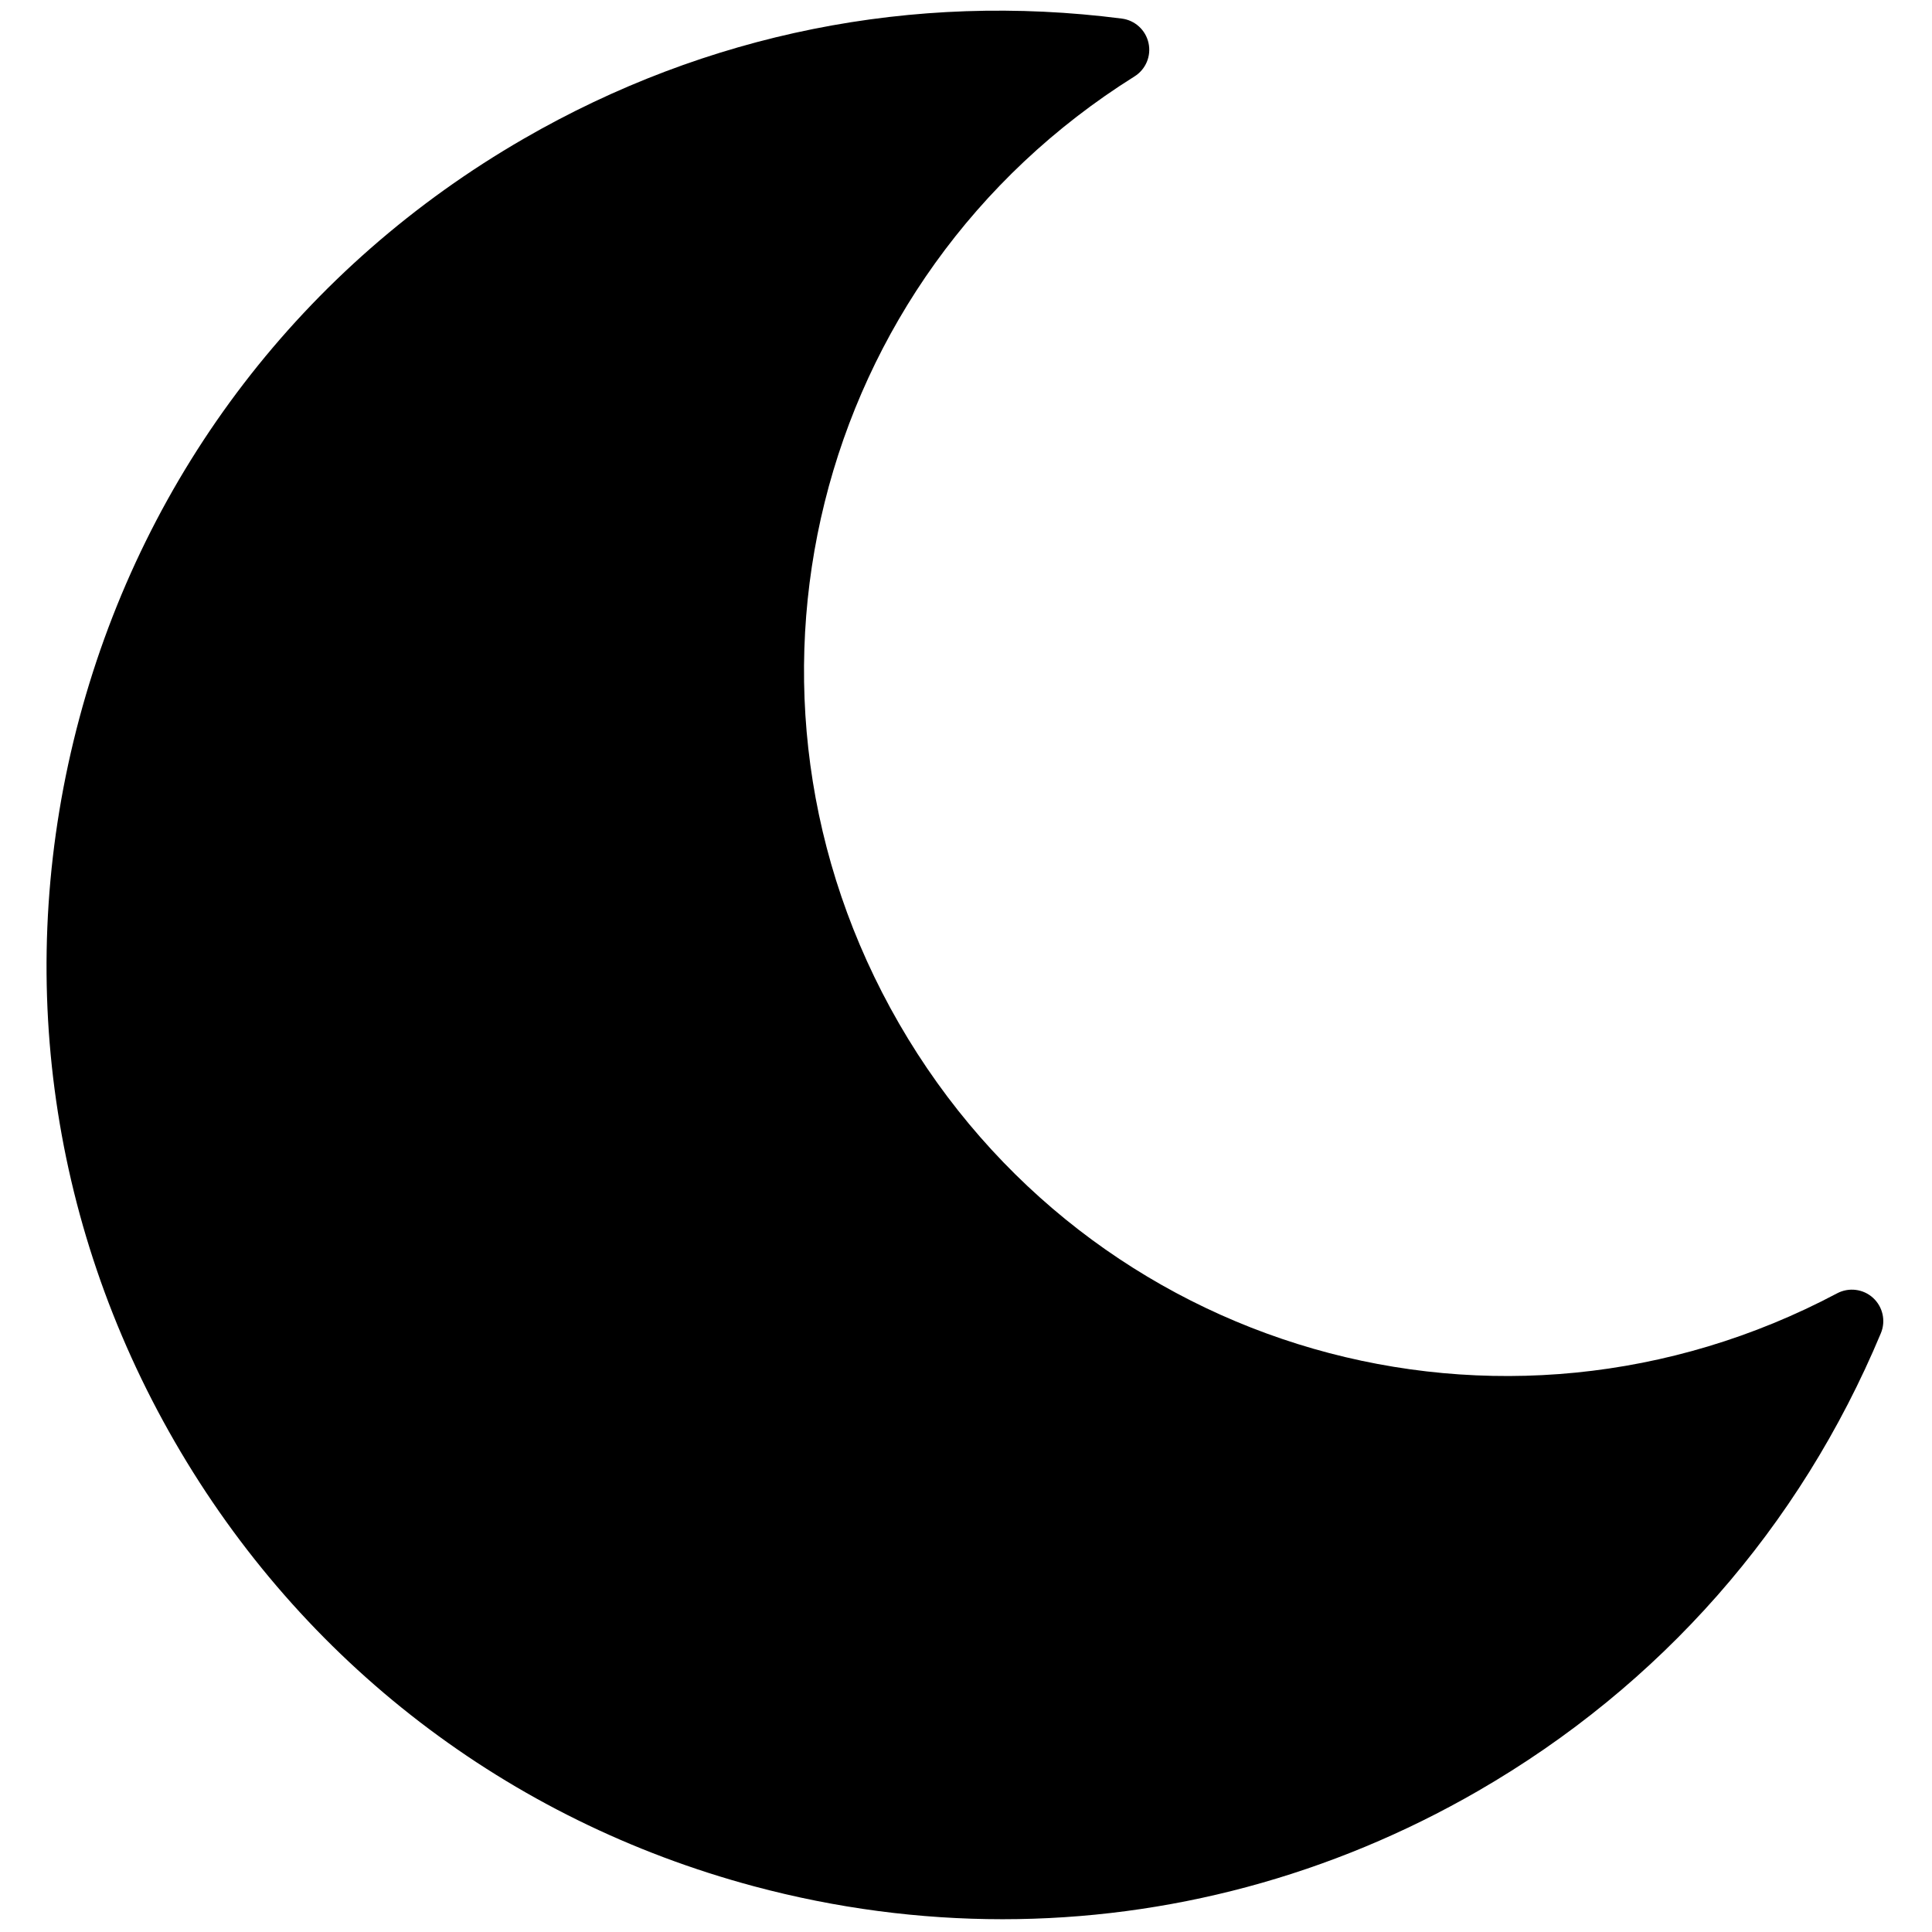
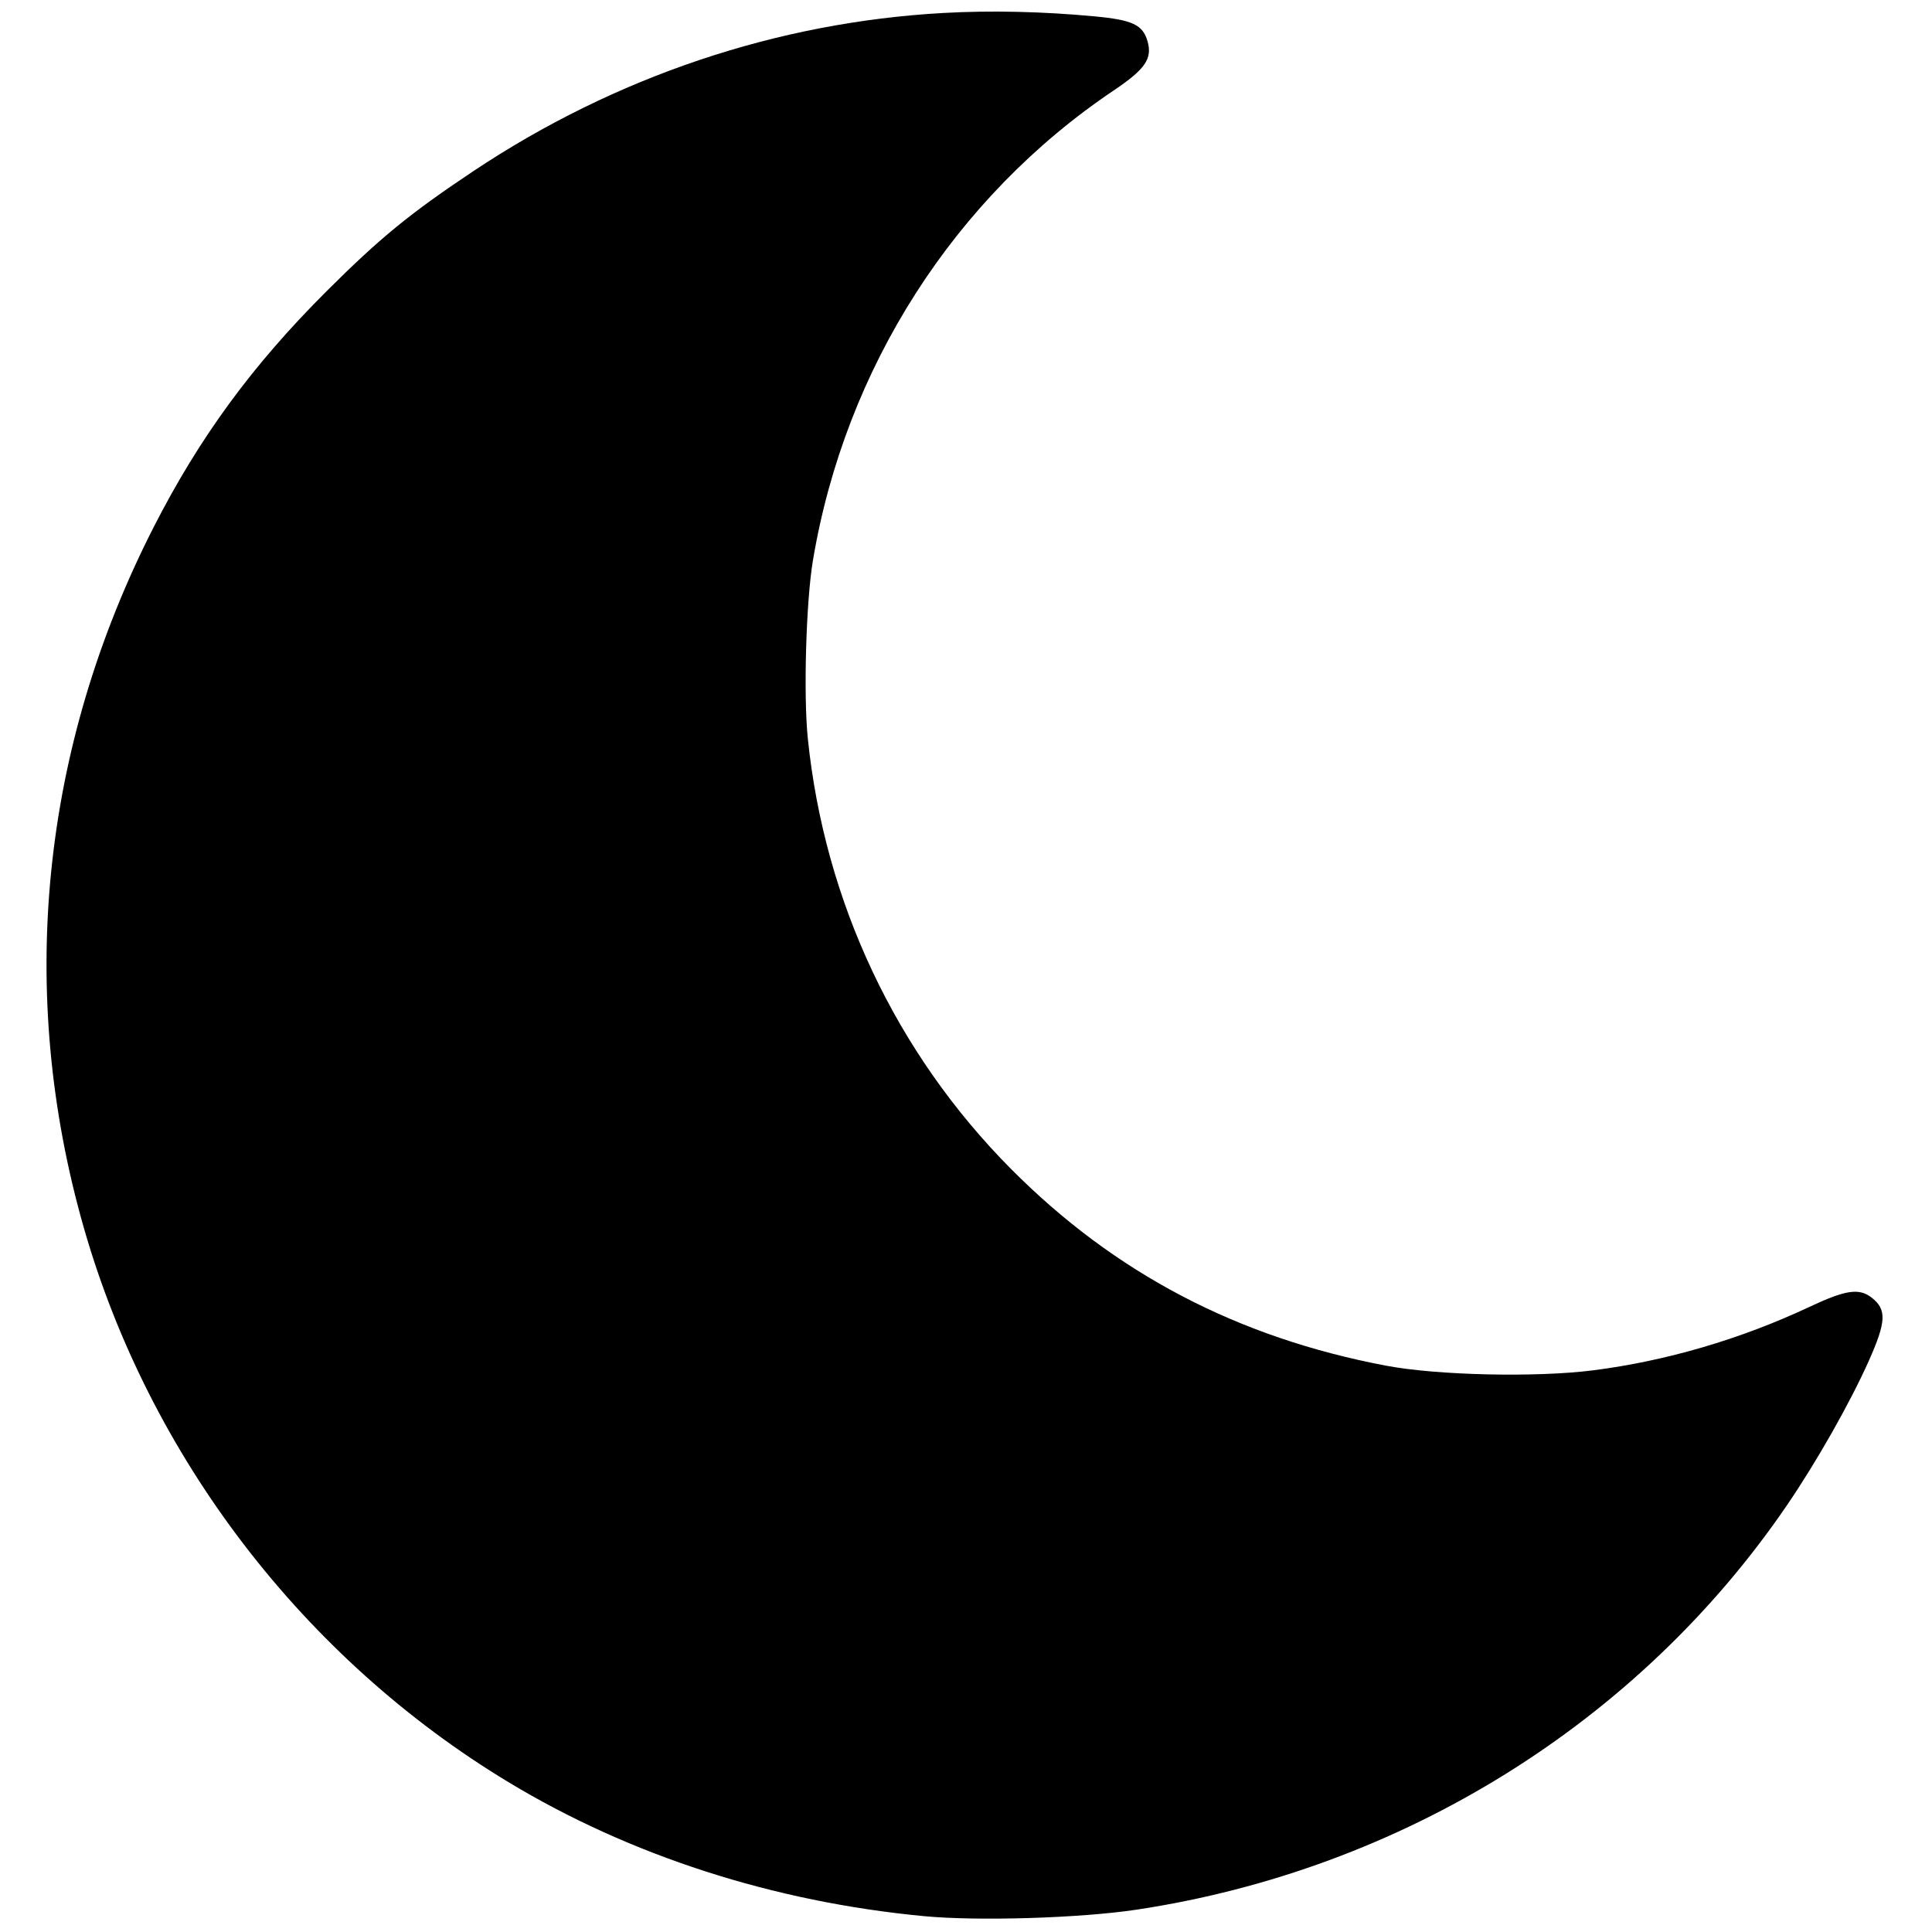
<svg xmlns="http://www.w3.org/2000/svg" version="1.1" width="256" height="256" viewBox="0 0 256 256" xml:space="preserve">
-   <defs>
- </defs>
-   <g style="stroke: none; stroke-width: 0; stroke-dasharray: none; stroke-linecap: butt; stroke-linejoin: miter; stroke-miterlimit: 10; fill: none; fill-rule: nonzero; opacity: 1;" transform="translate(1.406593 1.406593) scale(2.81 2.81)">
-     <path d="M 87.823 60.7 c -0.463 -0.423 -1.142 -0.506 -1.695 -0.214 c -15.834 8.398 -35.266 2.812 -44.232 -12.718 c -8.966 -15.53 -4.09 -35.149 11.101 -44.665 c 0.531 -0.332 0.796 -0.963 0.661 -1.574 c -0.134 -0.612 -0.638 -1.074 -1.259 -1.153 c -9.843 -1.265 -19.59 0.692 -28.193 5.66 C 13.8 12.041 6.356 21.743 3.246 33.35 S 1.732 57.08 7.741 67.487 c 6.008 10.407 15.709 17.851 27.316 20.961 C 38.933 89.486 42.866 90 46.774 90 c 7.795 0 15.489 -2.044 22.42 -6.046 c 8.601 -4.966 15.171 -12.43 18.997 -21.586 C 88.433 61.79 88.285 61.123 87.823 60.7 z" style="stroke: none; stroke-width: 1; stroke-dasharray: none; stroke-linecap: butt; stroke-linejoin: miter; stroke-miterlimit: 10; fill: rgb(0,0,0); fill-rule: nonzero; opacity: 1;" transform=" matrix(1 0 0 1 0 0) " stroke-linecap="round" />
-   </g>
+   <path d="M125.013 1.718 C 102.966 2.941,81.488 10.168,62.720 22.679 C 54.329 28.272,50.346 31.530,43.269 38.590 C 33.447 48.388,26.452 57.928,20.393 69.788 C 5.392 99.153,2.167 131.498,11.124 162.744 C 19.827 193.102,40.241 219.746,67.353 236.131 C 83.491 245.885,102.484 252.010,122.453 253.902 C 129.610 254.580,143.155 254.165,150.615 253.039 C 185.774 247.735,217.131 228.238,236.771 199.467 C 240.723 193.678,245.147 185.873,247.628 180.317 C 249.937 175.143,250.016 173.525,248.033 171.965 C 246.350 170.641,244.598 170.897,239.743 173.176 C 230.641 177.451,220.765 180.345,211.080 181.578 C 203.545 182.537,190.442 182.244,183.680 180.964 C 163.961 177.234,147.696 168.705,133.973 154.899 C 118.723 139.556,109.255 119.500,107.039 97.846 C 106.448 92.078,106.806 79.676,107.720 74.240 C 112.002 48.760,126.456 26.182,147.577 11.980 C 151.752 9.173,152.715 7.773,152.054 5.469 C 151.427 3.284,150.067 2.642,145.067 2.171 C 138.167 1.522,131.337 1.368,125.013 1.718 " stroke="none" fill-rule="evenodd" fill=" rgb(0,0,0)" />
</svg>
